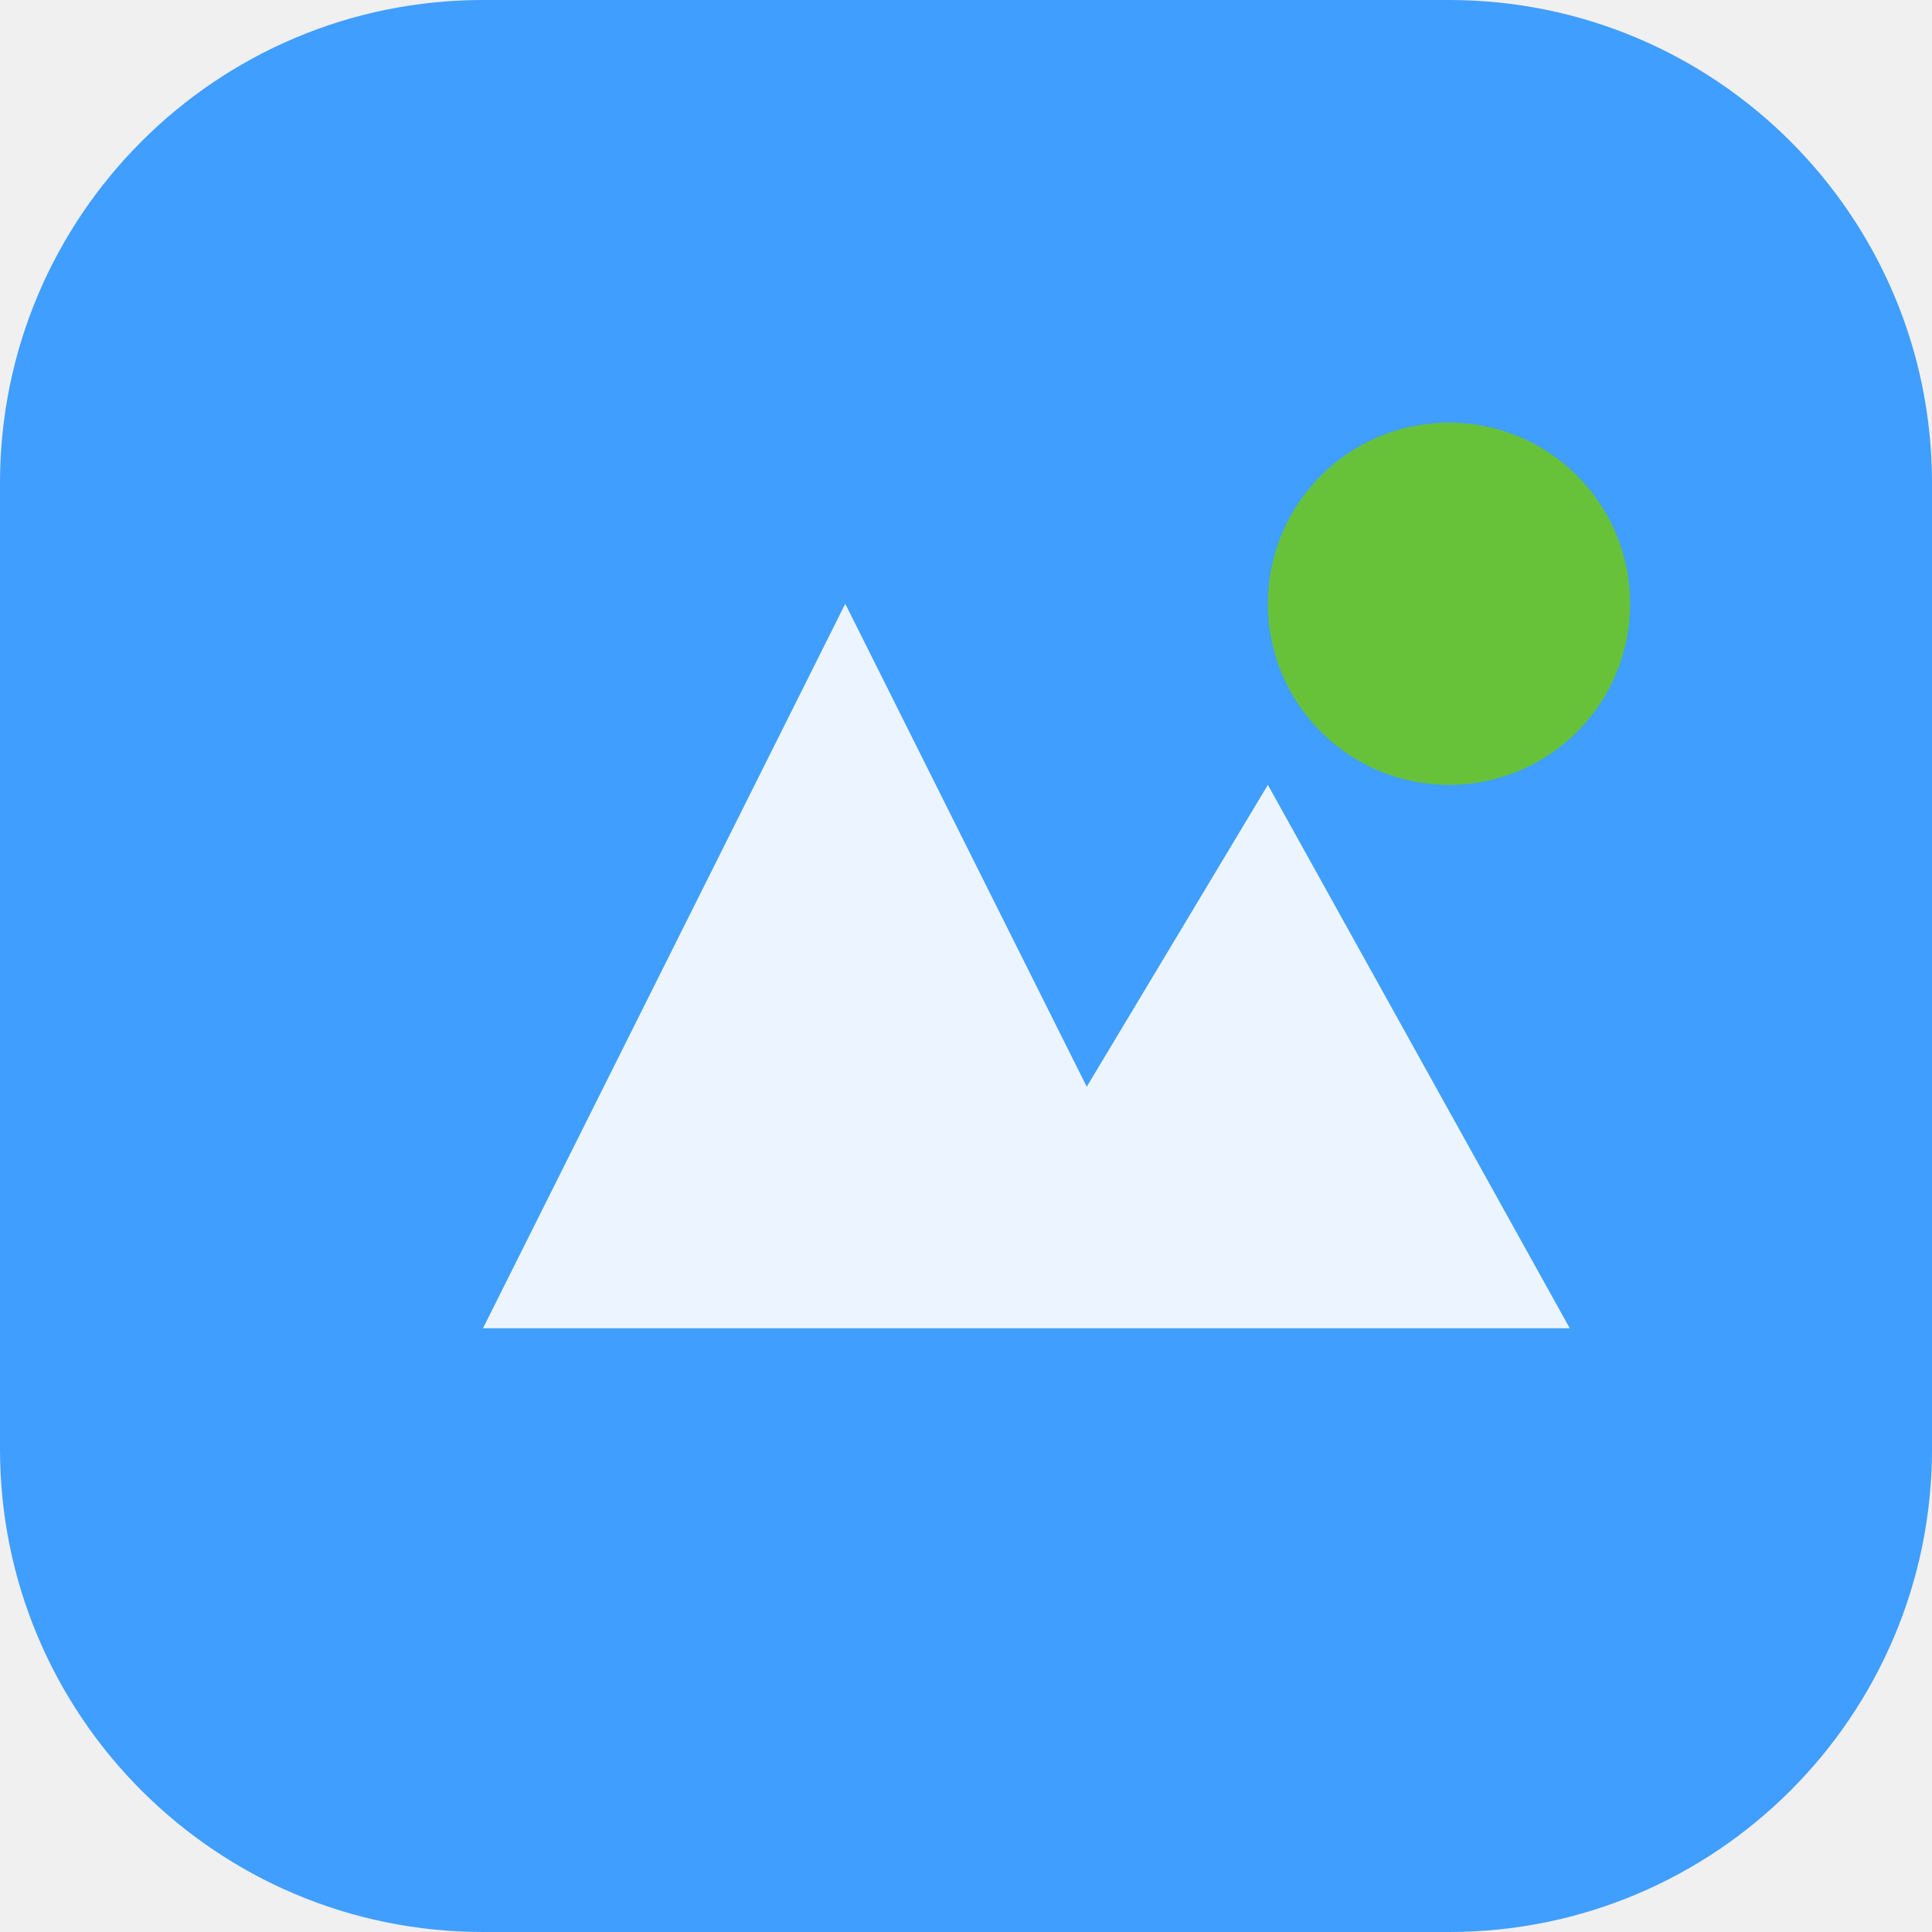
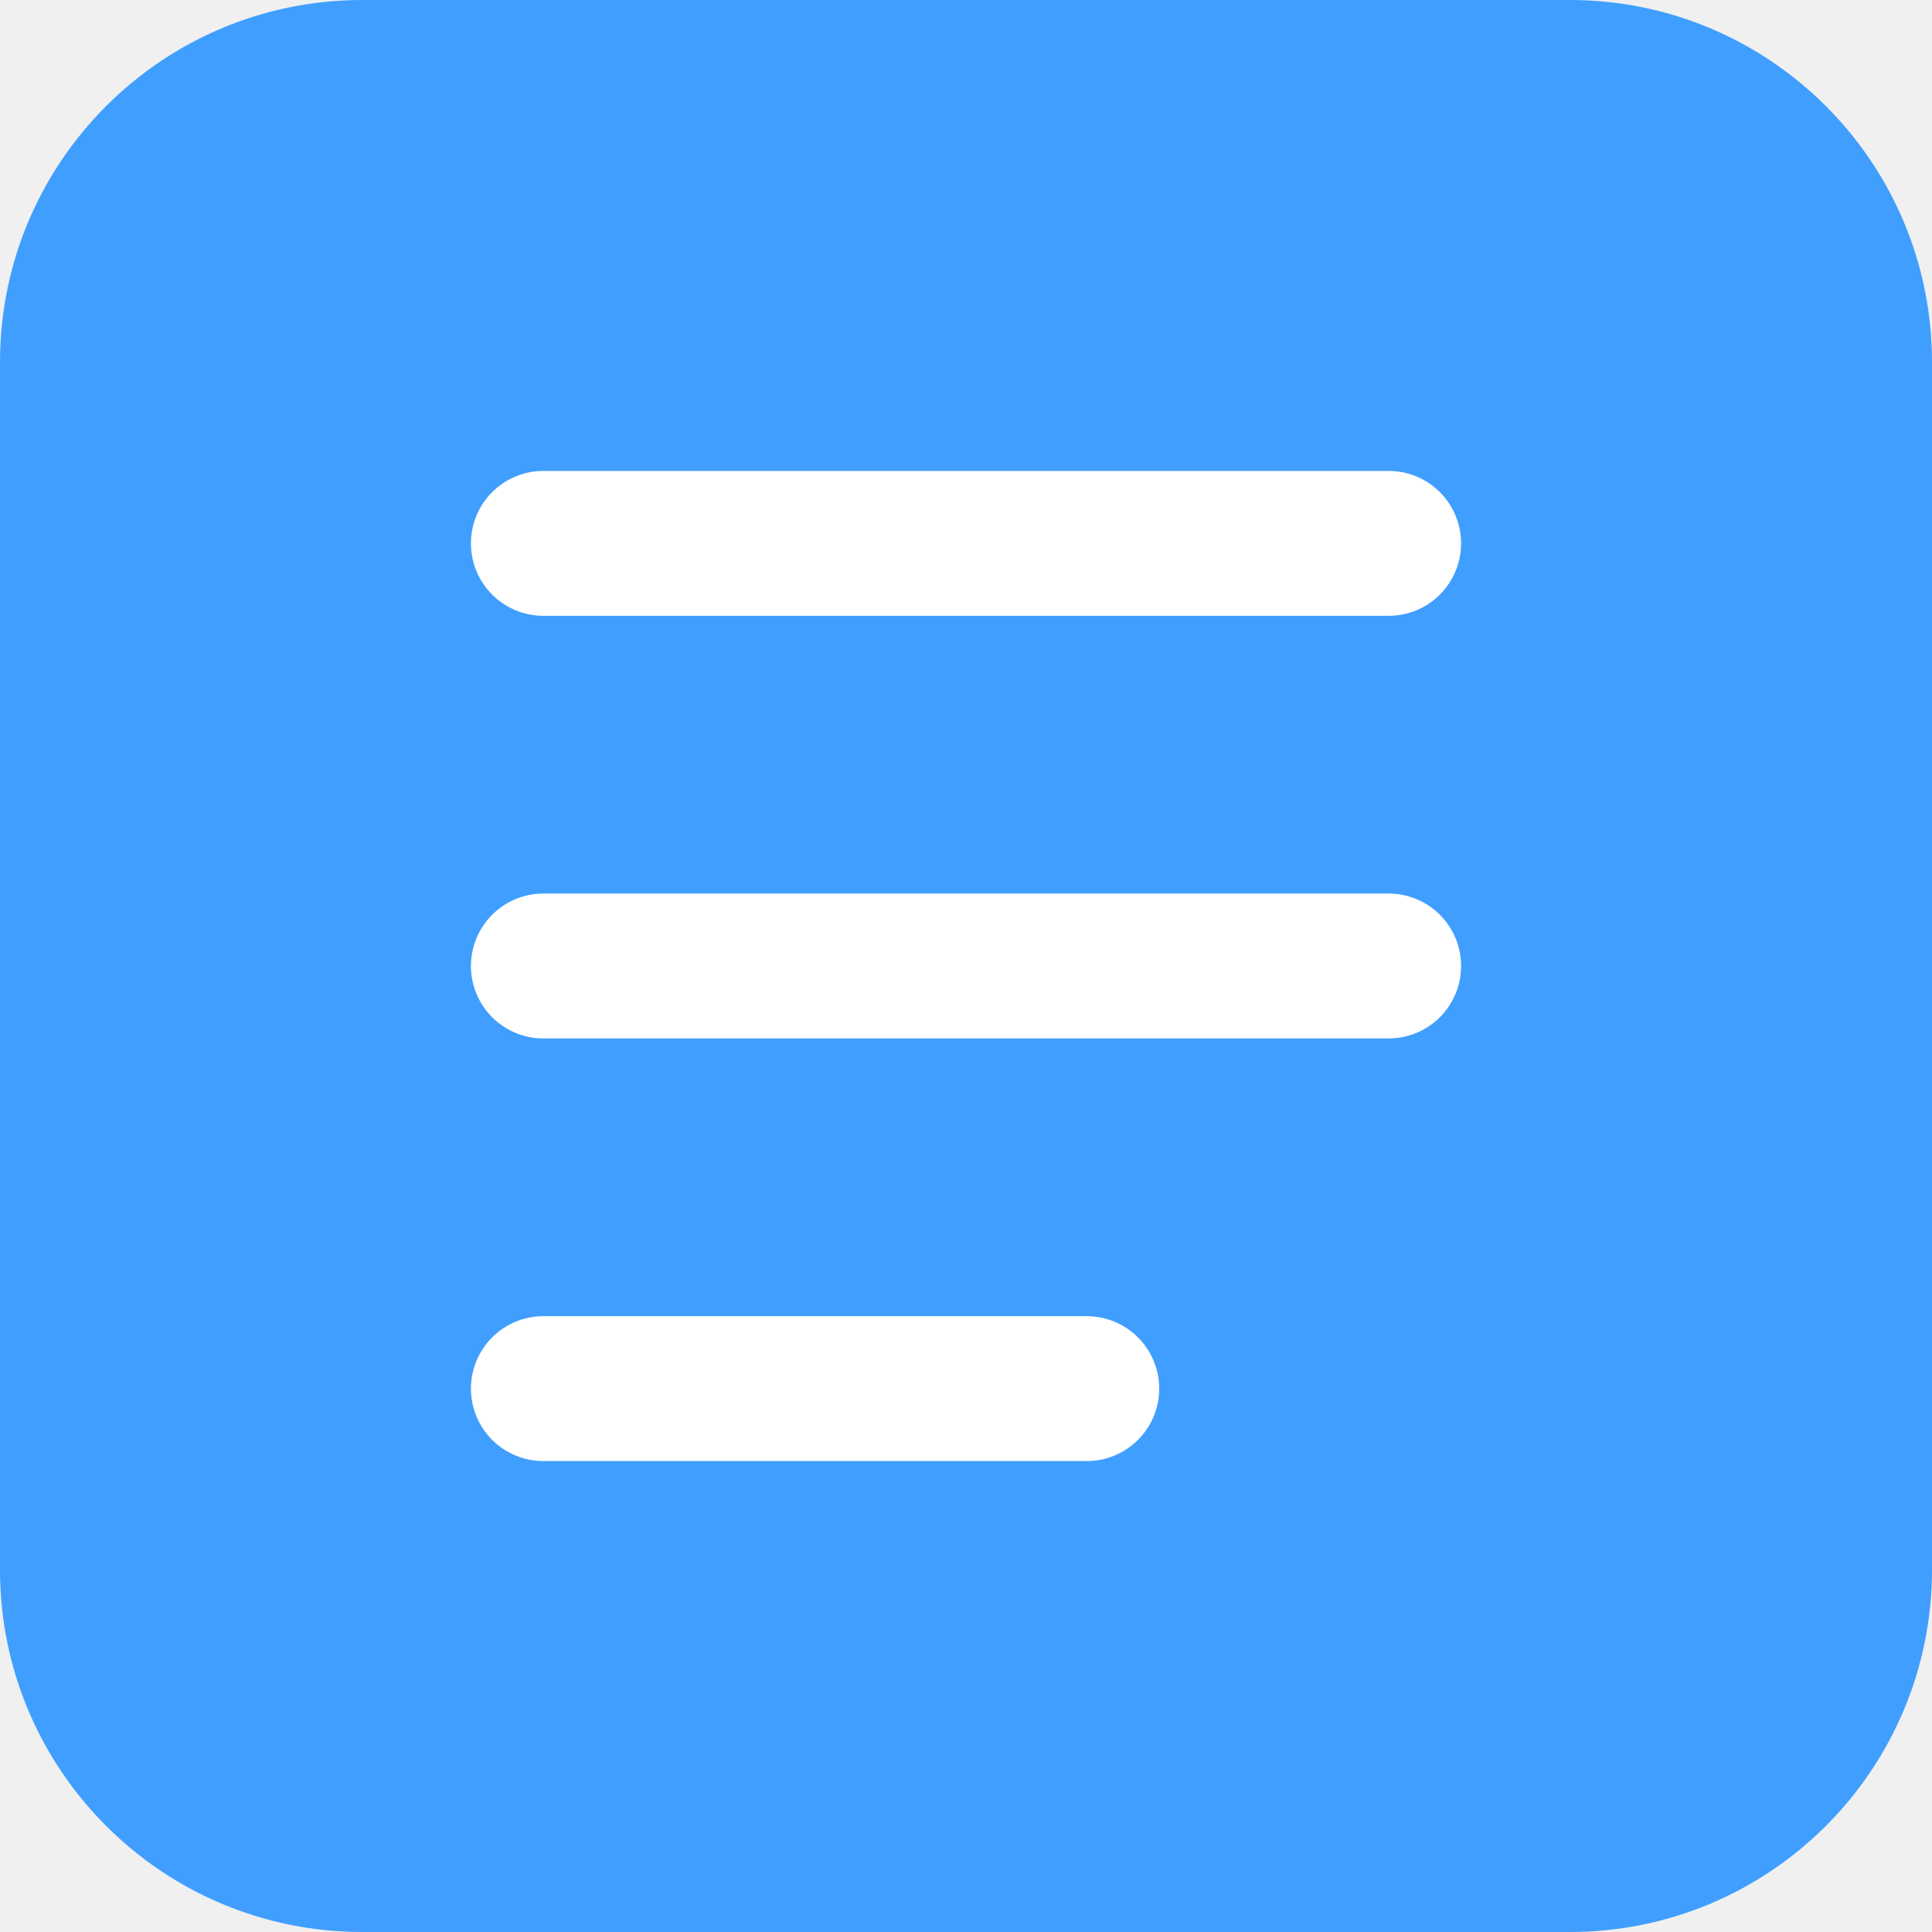
- <svg xmlns="http://www.w3.org/2000/svg" viewBox="0 0 32 32" fill="none">
-   <rect width="32" height="32" rx="8" fill="#409EFF" />
-   <path d="M8 22L14 10l4 8 3-5 5 9H8z" fill="white" opacity="0.9" />
-   <circle cx="24" cy="10" r="3" fill="#67C23A" />
+ <svg xmlns="http://www.w3.org/2000/svg" viewBox="0 0 32 32">
+   <rect width="32" height="32" rx="6" fill="#409eff" />
+   <path d="M9 9h14M9 16h14M9 23h9" stroke="#fff" stroke-width="2.4" stroke-linecap="round" />
</svg>
